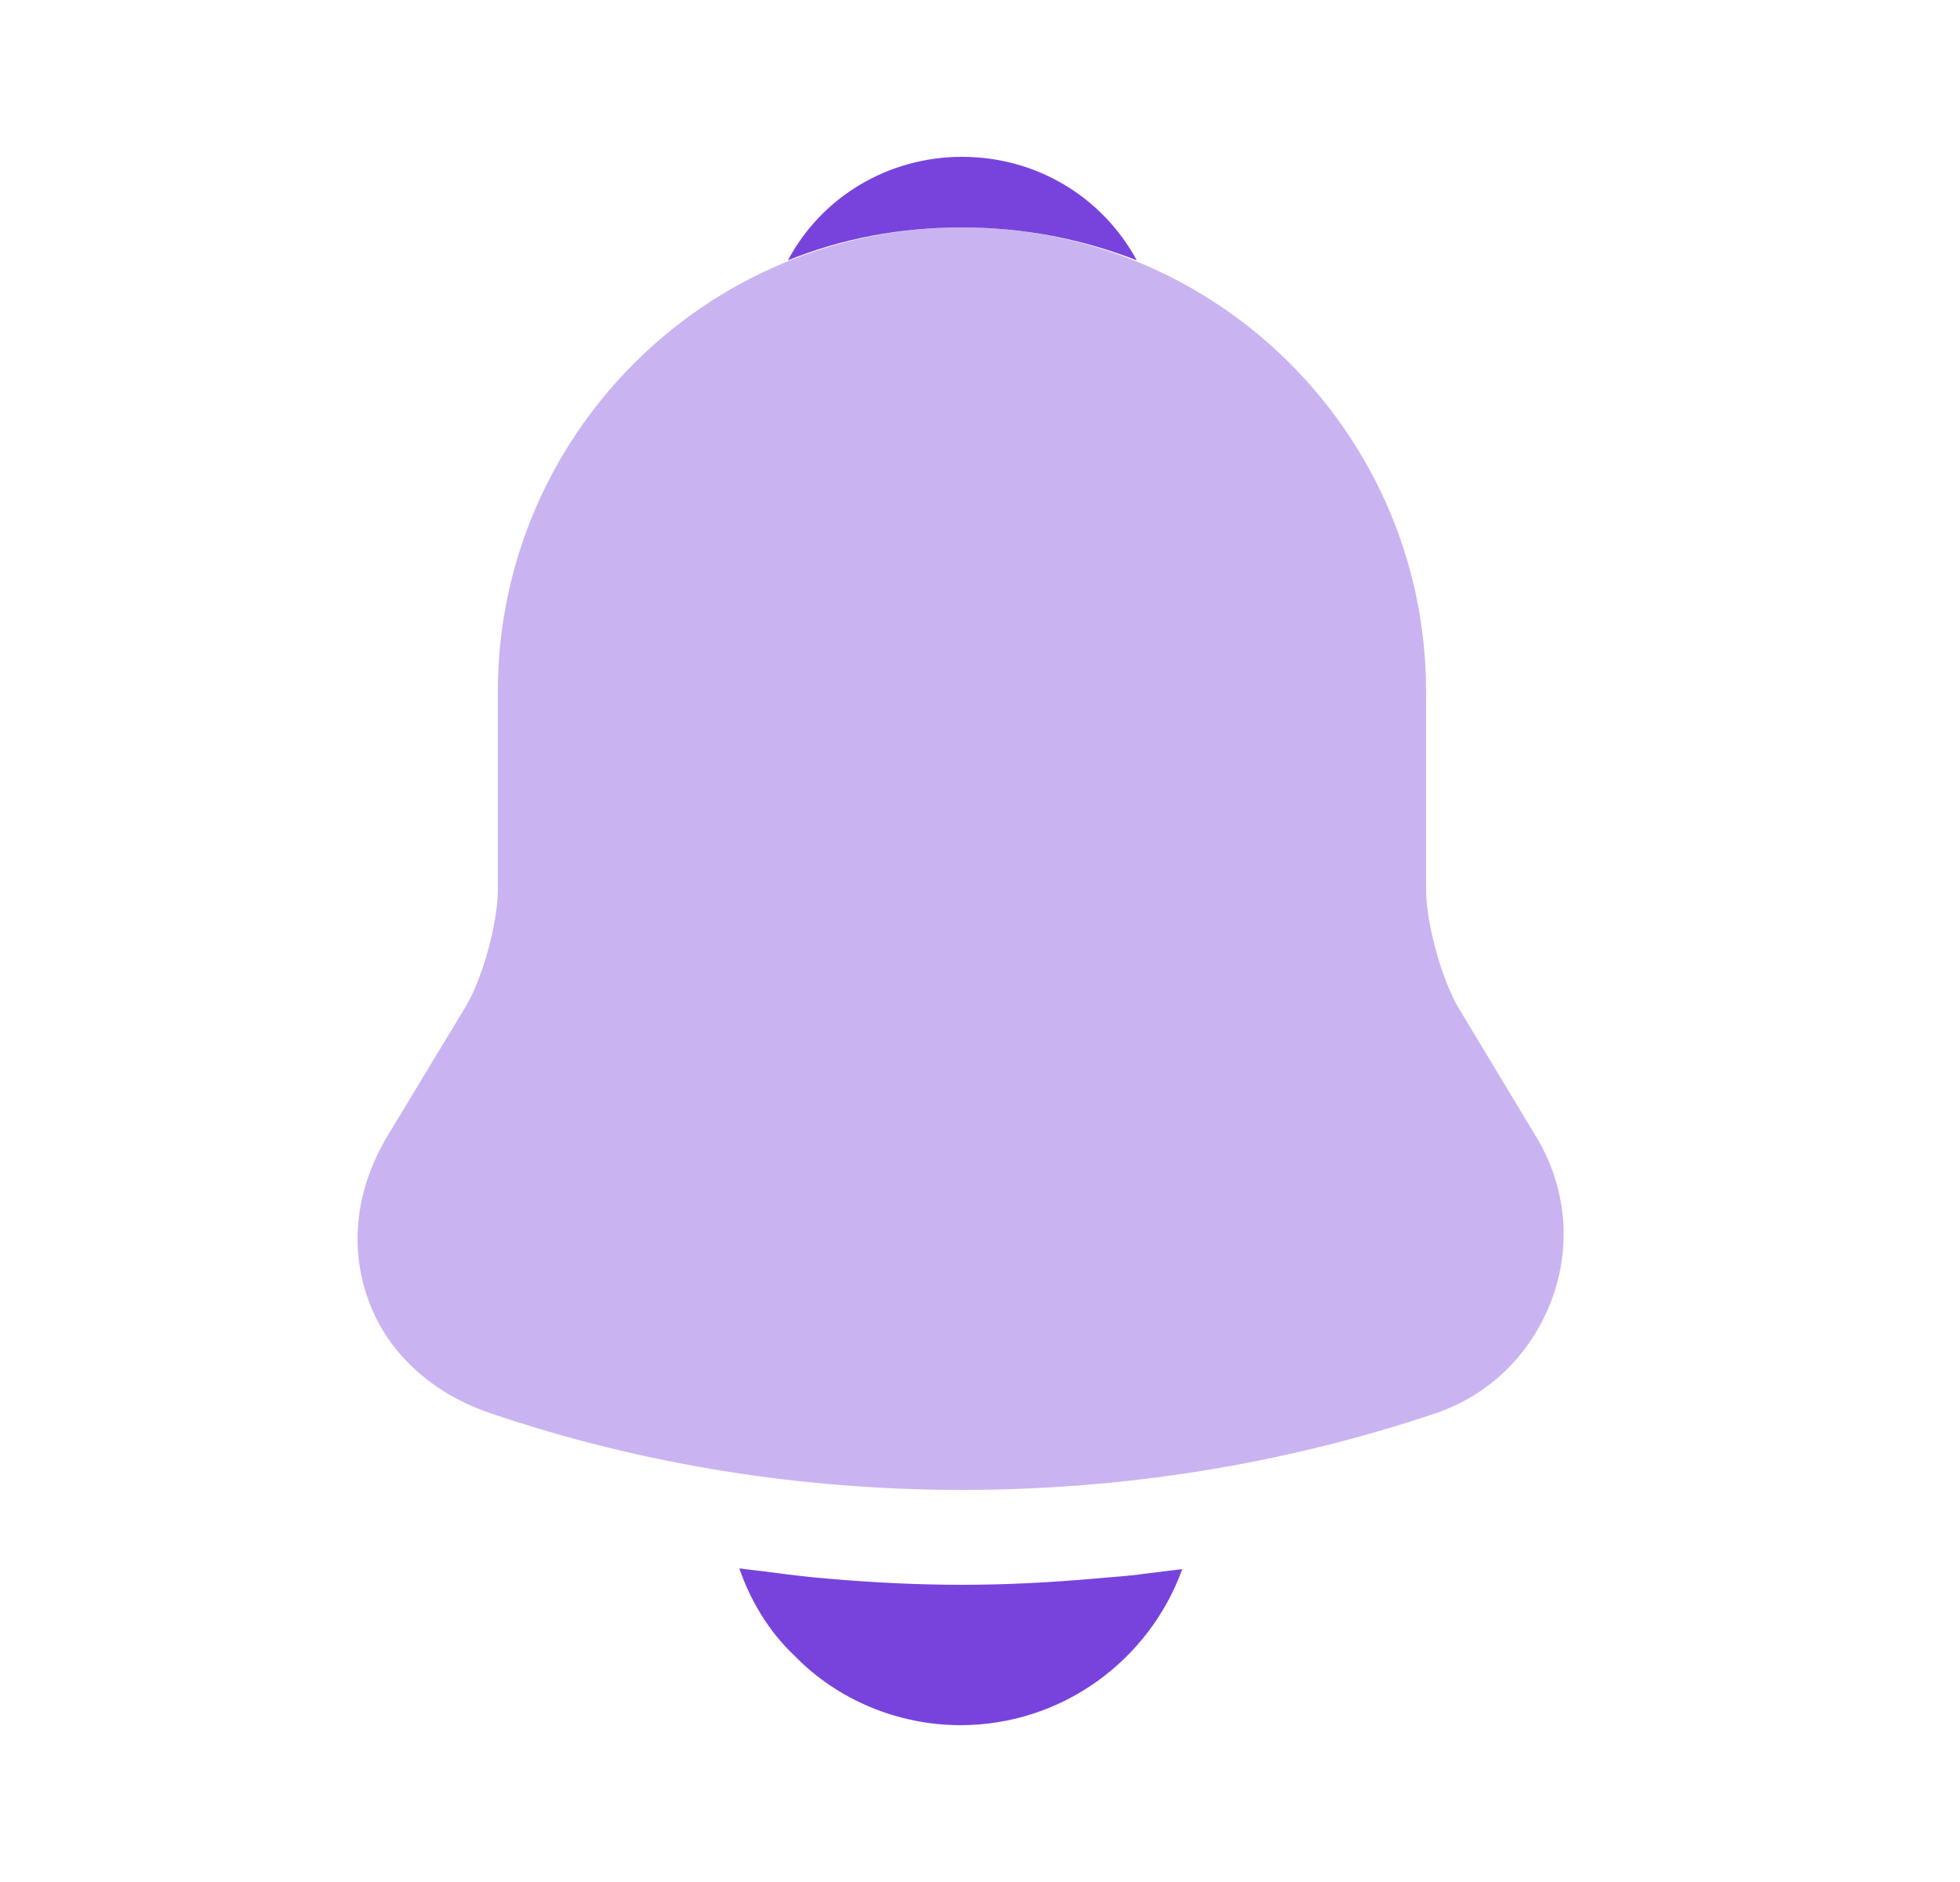
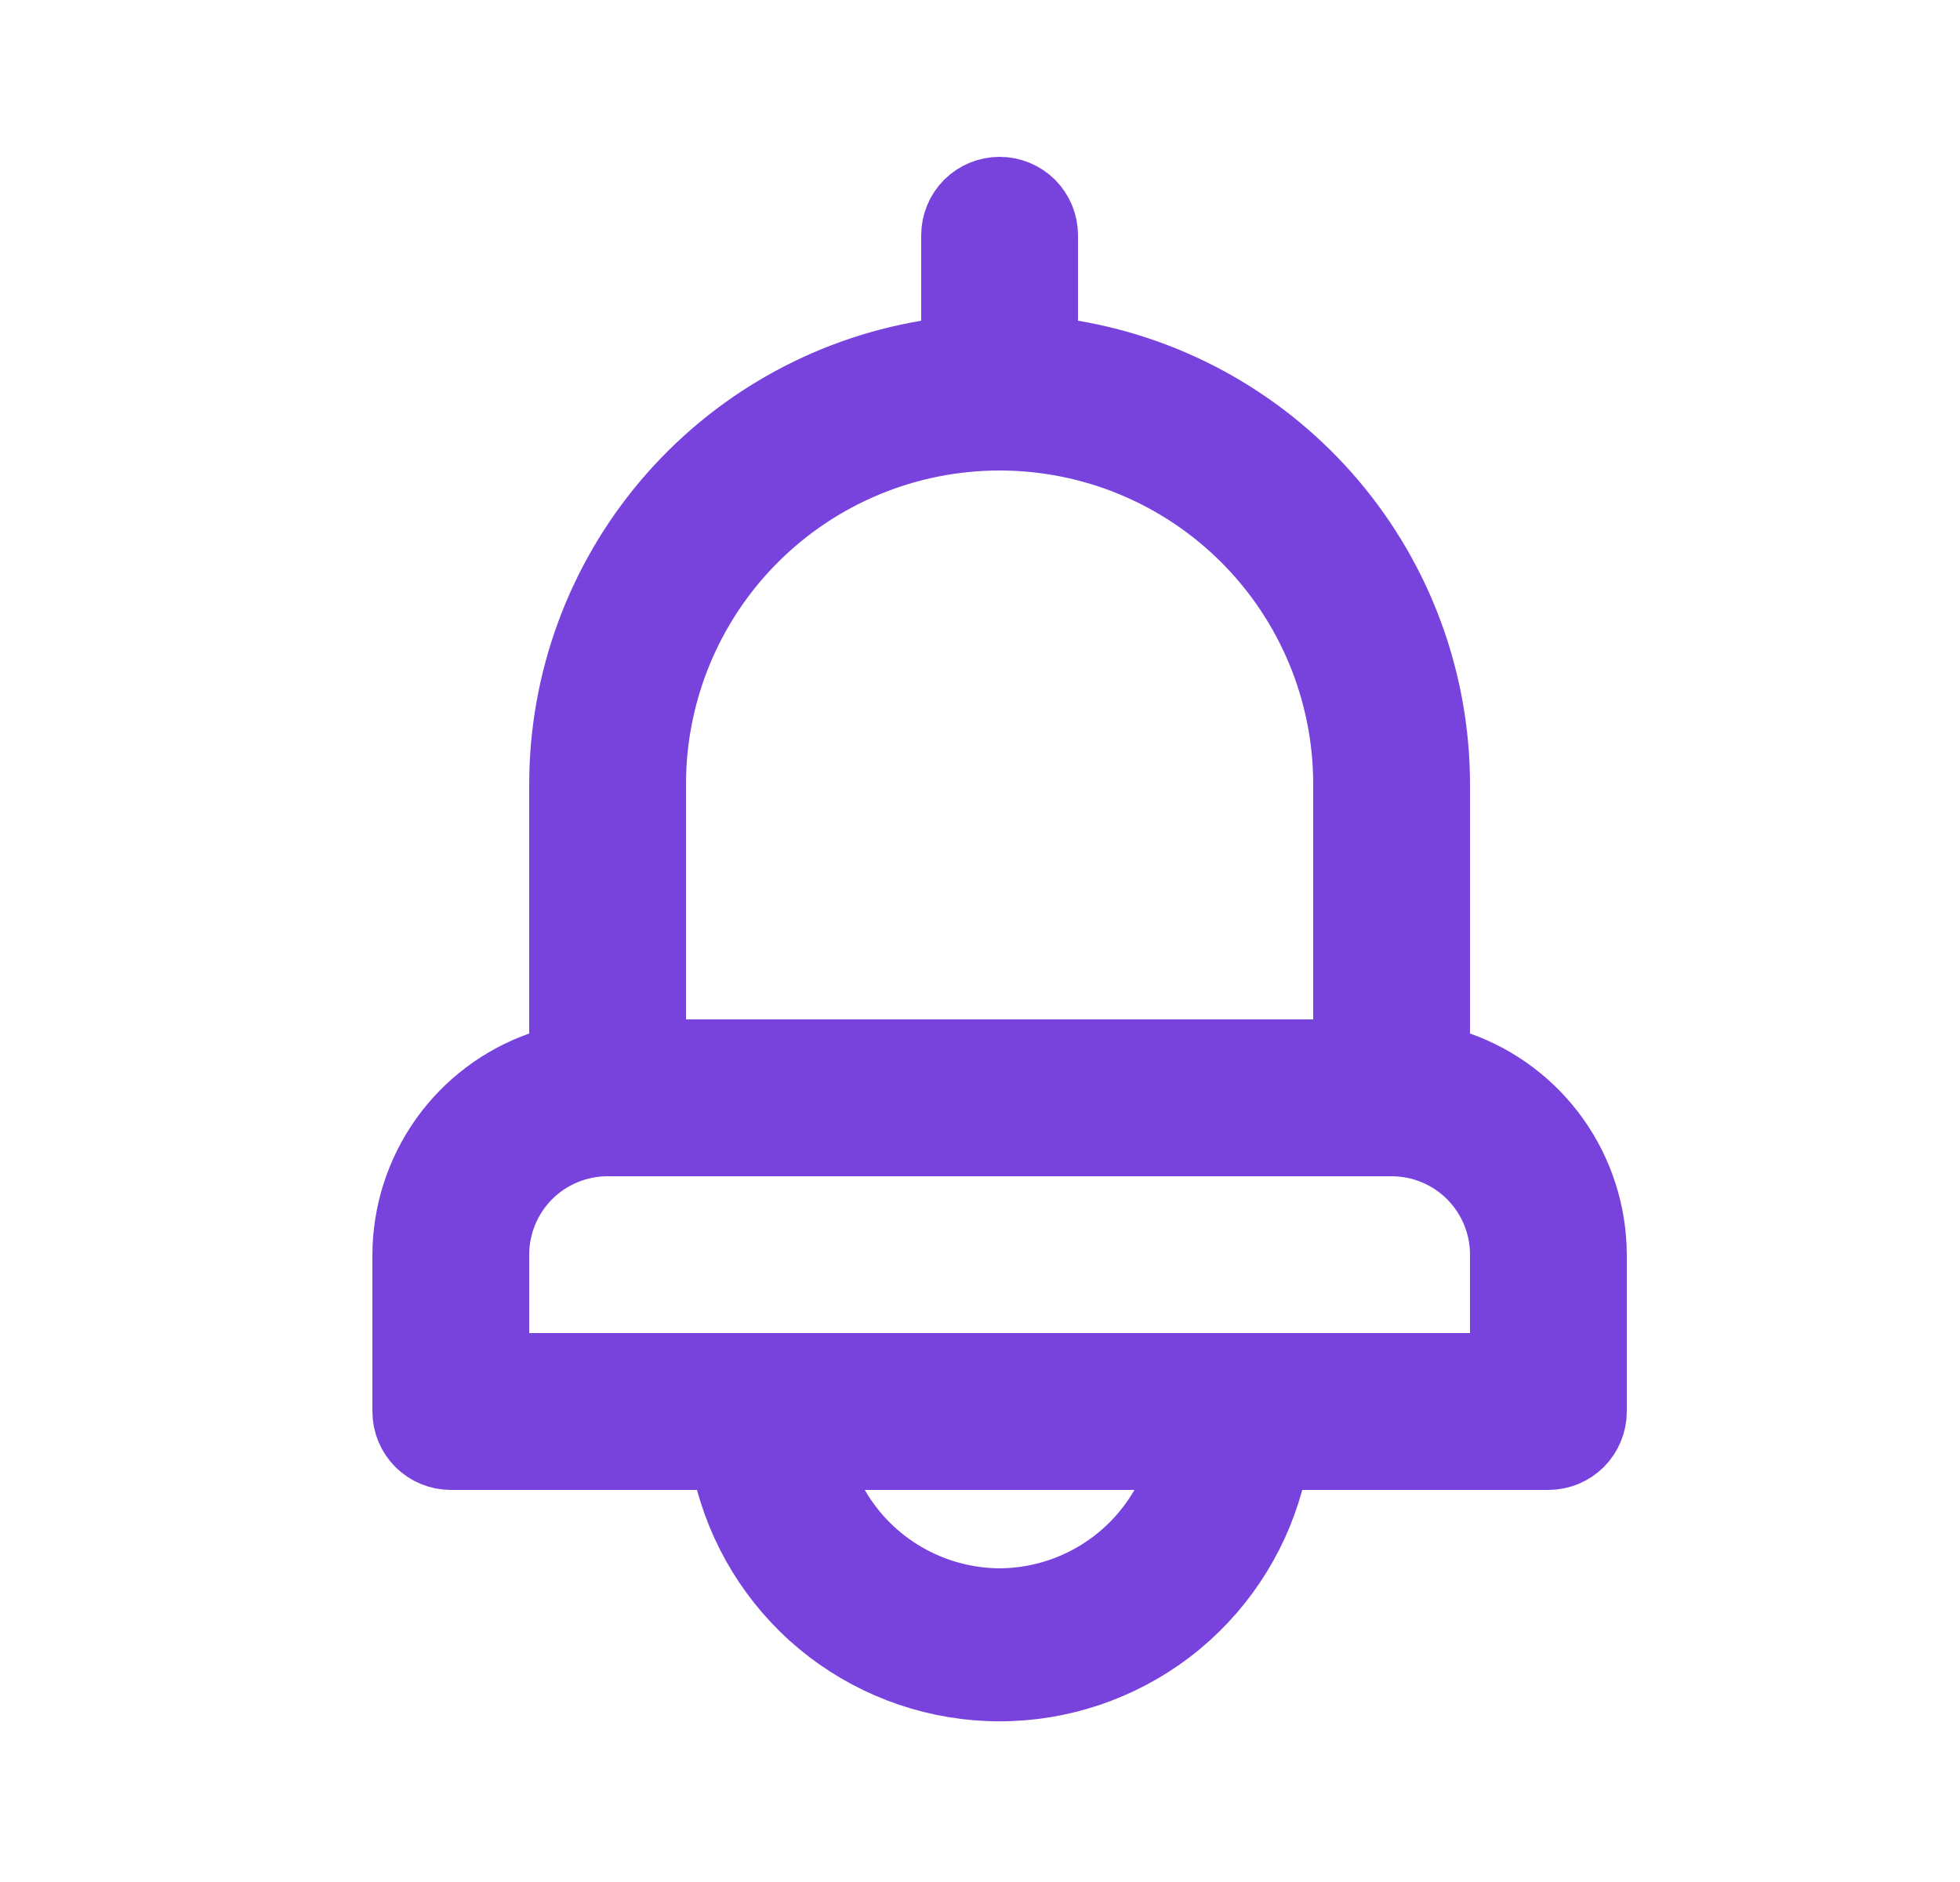
<svg xmlns="http://www.w3.org/2000/svg" width="25" height="24" viewBox="0 0 25 24" fill="none">
-   <path opacity="0.4" d="M19.59 14.49L18.59 12.83C18.38 12.46 18.19 11.76 18.19 11.35V8.82C18.19 5.56 15.54 2.9 12.27 2.9C9 2.9 6.35 5.56 6.35 8.82V11.35C6.35 11.76 6.16 12.46 5.95 12.82L4.94 14.49C4.54 15.16 4.45 15.9 4.7 16.58C4.94 17.25 5.51 17.77 6.25 18.02C8.19 18.68 10.23 19 12.27 19C14.31 19 16.35 18.68 18.29 18.03C18.99 17.8 19.53 17.27 19.79 16.58C20.05 15.89 19.98 15.13 19.59 14.49Z" fill="#7843DD" />
-   <path d="M14.5 3.32C13.81 3.05 13.06 2.9 12.27 2.9C11.49 2.9 10.74 3.04 10.05 3.32C10.48 2.51 11.33 2 12.27 2C13.22 2 14.06 2.51 14.5 3.32Z" fill="#7843DD" />
-   <path d="M15.08 20.01C14.66 21.17 13.55 22 12.25 22C11.46 22 10.68 21.68 10.13 21.11C9.81 20.81 9.57 20.41 9.43 20C9.56 20.02 9.69 20.03 9.83 20.05C10.06 20.08 10.3 20.11 10.54 20.13C11.11 20.18 11.69 20.21 12.27 20.21C12.84 20.21 13.41 20.18 13.97 20.13C14.18 20.11 14.39 20.1 14.59 20.07C14.75 20.05 14.91 20.03 15.08 20.01Z" fill="#7843DD" />
+   <path d="M18.25 13.18V13.534L18.583 13.651C19.07 13.823 19.491 14.142 19.789 14.562C20.087 14.983 20.248 15.485 20.25 16.001V18C20.25 18.133 20.197 18.26 20.104 18.354C20.01 18.447 19.883 18.5 19.75 18.5H16.61H16.228L16.128 18.869C15.926 19.61 15.486 20.265 14.876 20.732C14.265 21.198 13.518 21.451 12.75 21.451C11.982 21.451 11.235 21.198 10.624 20.732C10.014 20.265 9.574 19.61 9.373 18.869L9.272 18.5H8.89H5.75C5.617 18.5 5.49 18.447 5.396 18.354C5.303 18.26 5.25 18.133 5.25 18V16.001C5.252 15.485 5.413 14.983 5.711 14.562C6.009 14.142 6.43 13.823 6.917 13.651L7.25 13.534V13.18L7.25 10.001C7.25 10 7.25 10 7.25 10C7.251 8.702 7.712 7.445 8.551 6.454C9.39 5.462 10.553 4.799 11.833 4.583L12.25 4.513V4.09V3C12.25 2.867 12.303 2.74 12.396 2.646C12.49 2.553 12.617 2.5 12.75 2.5C12.883 2.5 13.01 2.553 13.104 2.646C13.197 2.74 13.25 2.867 13.25 3V4.09V4.513L13.667 4.583C14.947 4.799 16.11 5.462 16.949 6.454C17.788 7.445 18.249 8.702 18.25 10.001V13.18ZM16.75 13.5H17.25V13V10C17.25 8.807 16.776 7.662 15.932 6.818C15.088 5.974 13.944 5.5 12.75 5.5C11.556 5.5 10.412 5.974 9.568 6.818C8.724 7.662 8.25 8.807 8.25 10V13V13.5H8.75H16.75ZM12.747 20.5V20.5L12.753 20.5C13.189 20.497 13.617 20.381 13.995 20.161C14.372 19.942 14.685 19.628 14.903 19.25L15.336 18.5H14.47H11.03H10.164L10.597 19.25C10.815 19.628 11.128 19.942 11.505 20.161C11.883 20.381 12.311 20.497 12.747 20.5ZM18.75 17.5H19.25V17V16C19.25 15.602 19.092 15.221 18.811 14.939C18.529 14.658 18.148 14.5 17.75 14.5H7.75C7.352 14.5 6.971 14.658 6.689 14.939C6.408 15.221 6.25 15.602 6.25 16V17V17.5H6.75H18.75Z" fill="#7843DD" stroke="#7843DD" />
</svg>
